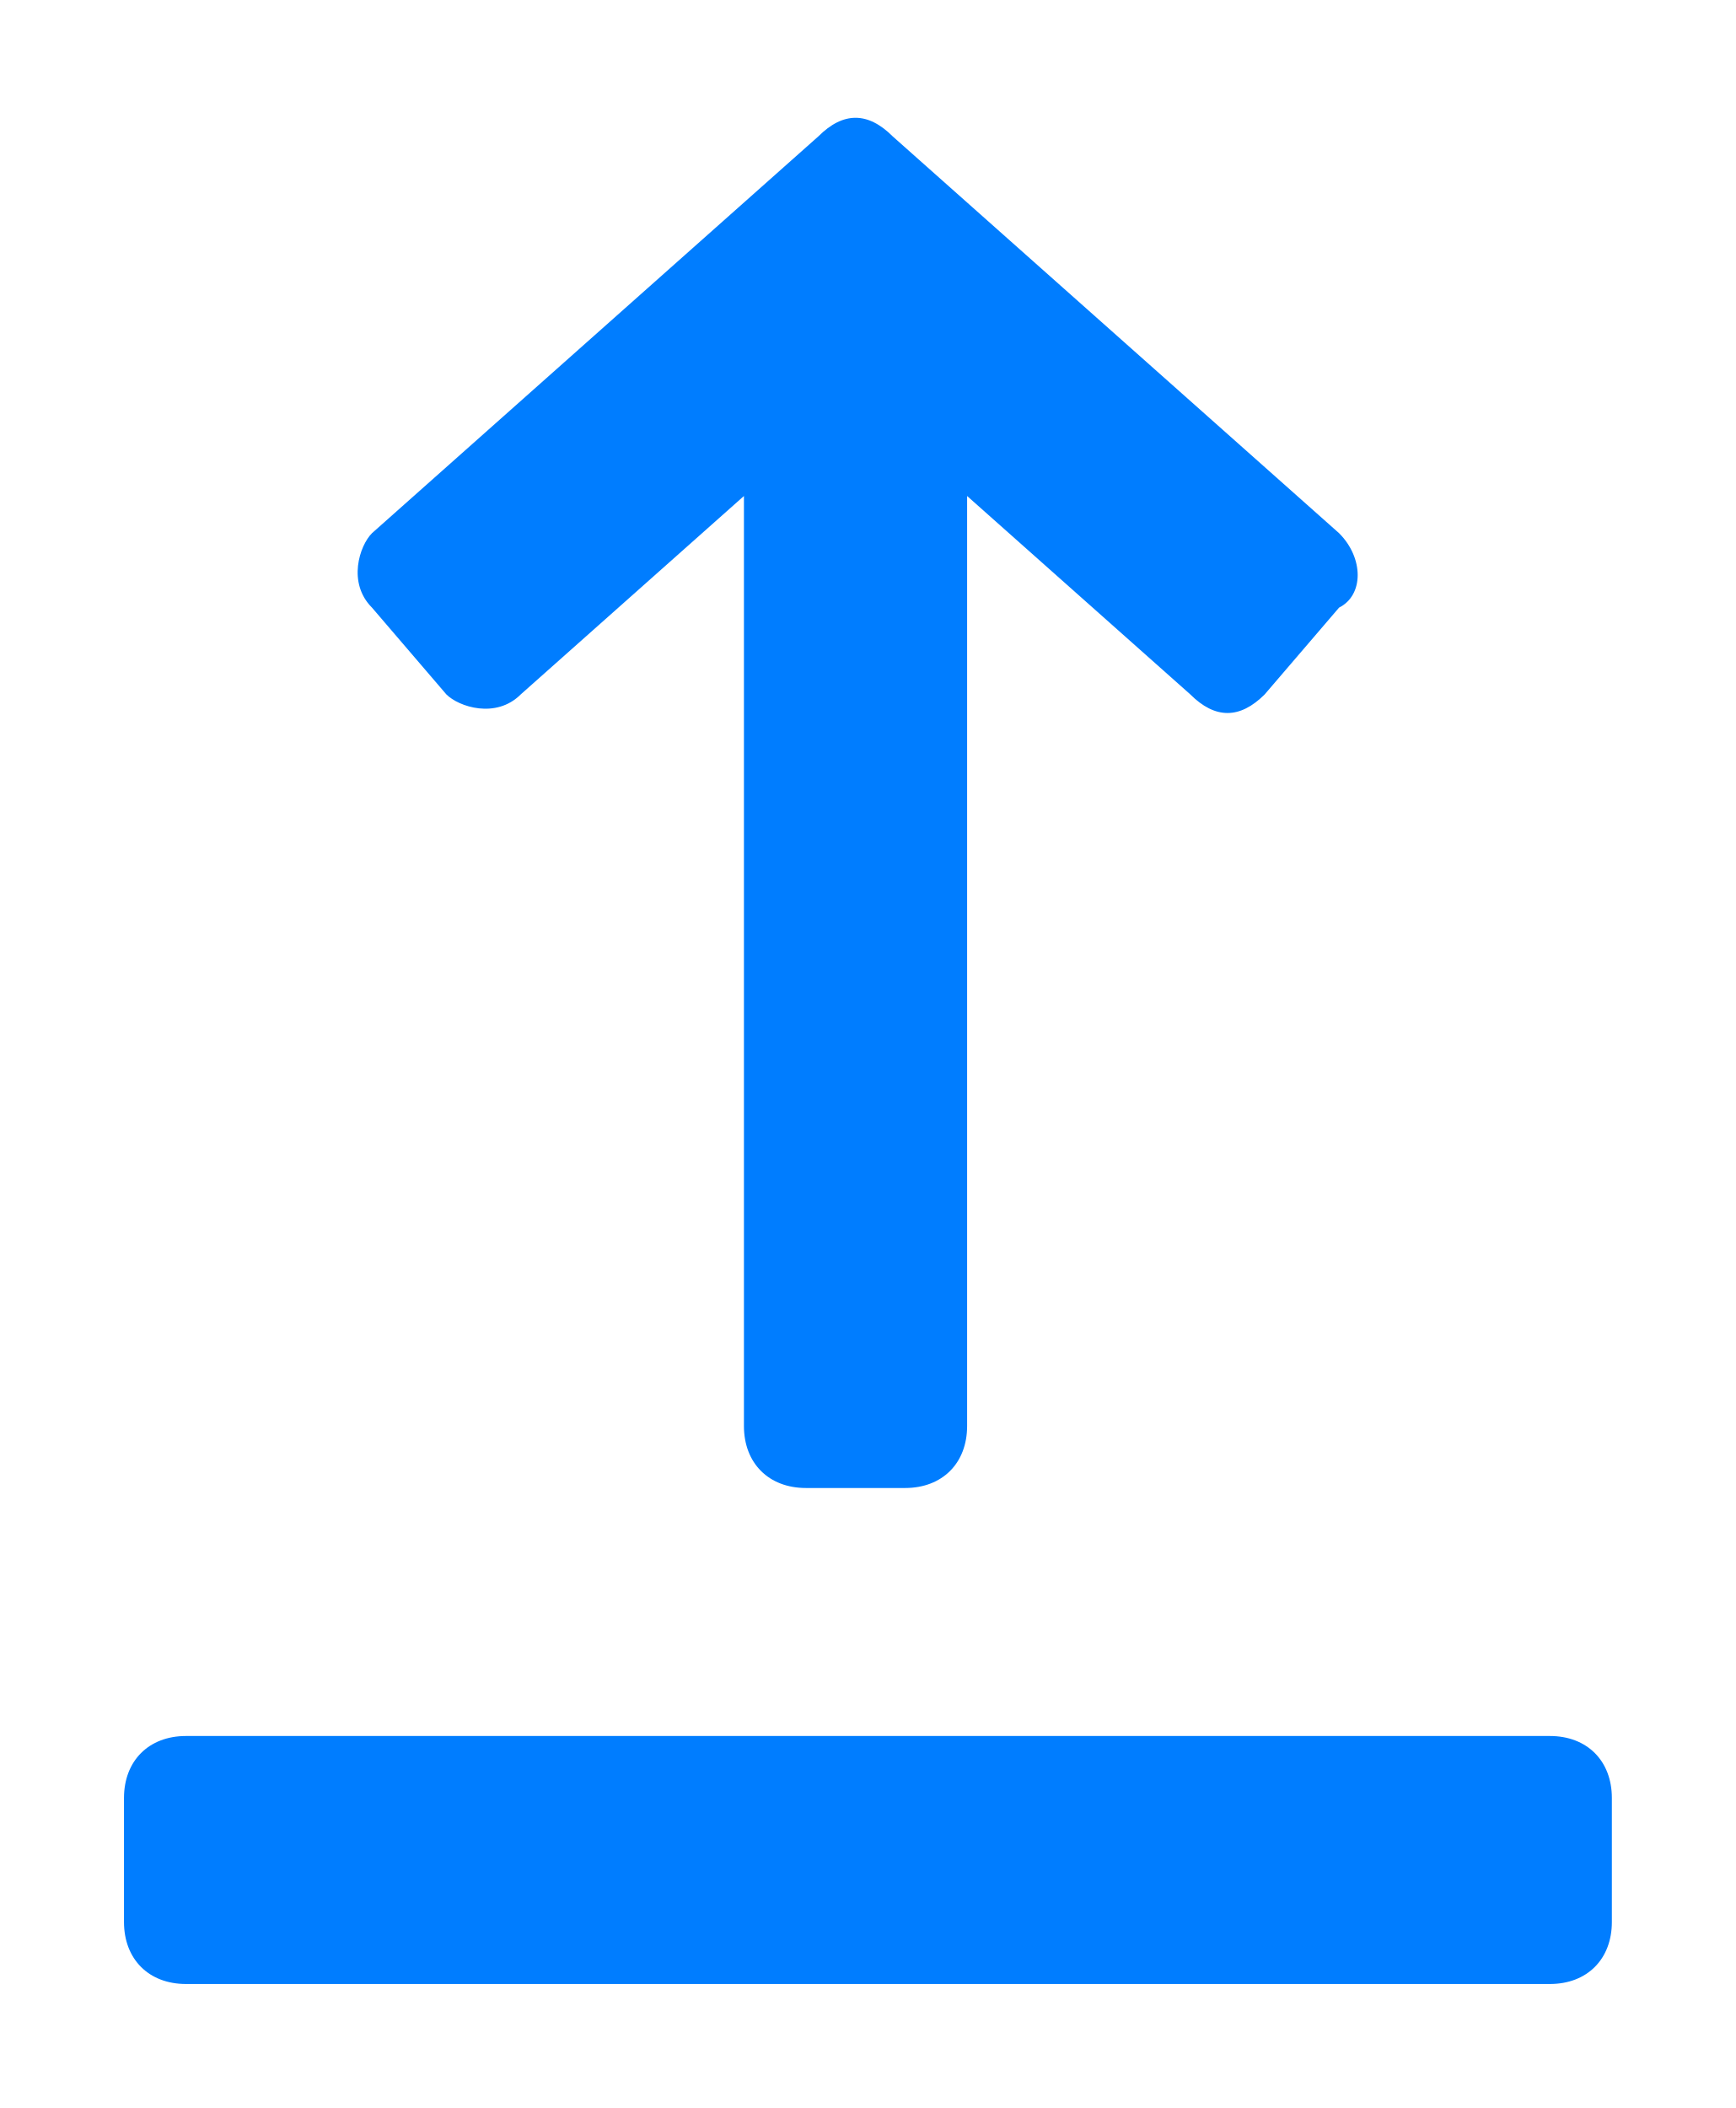
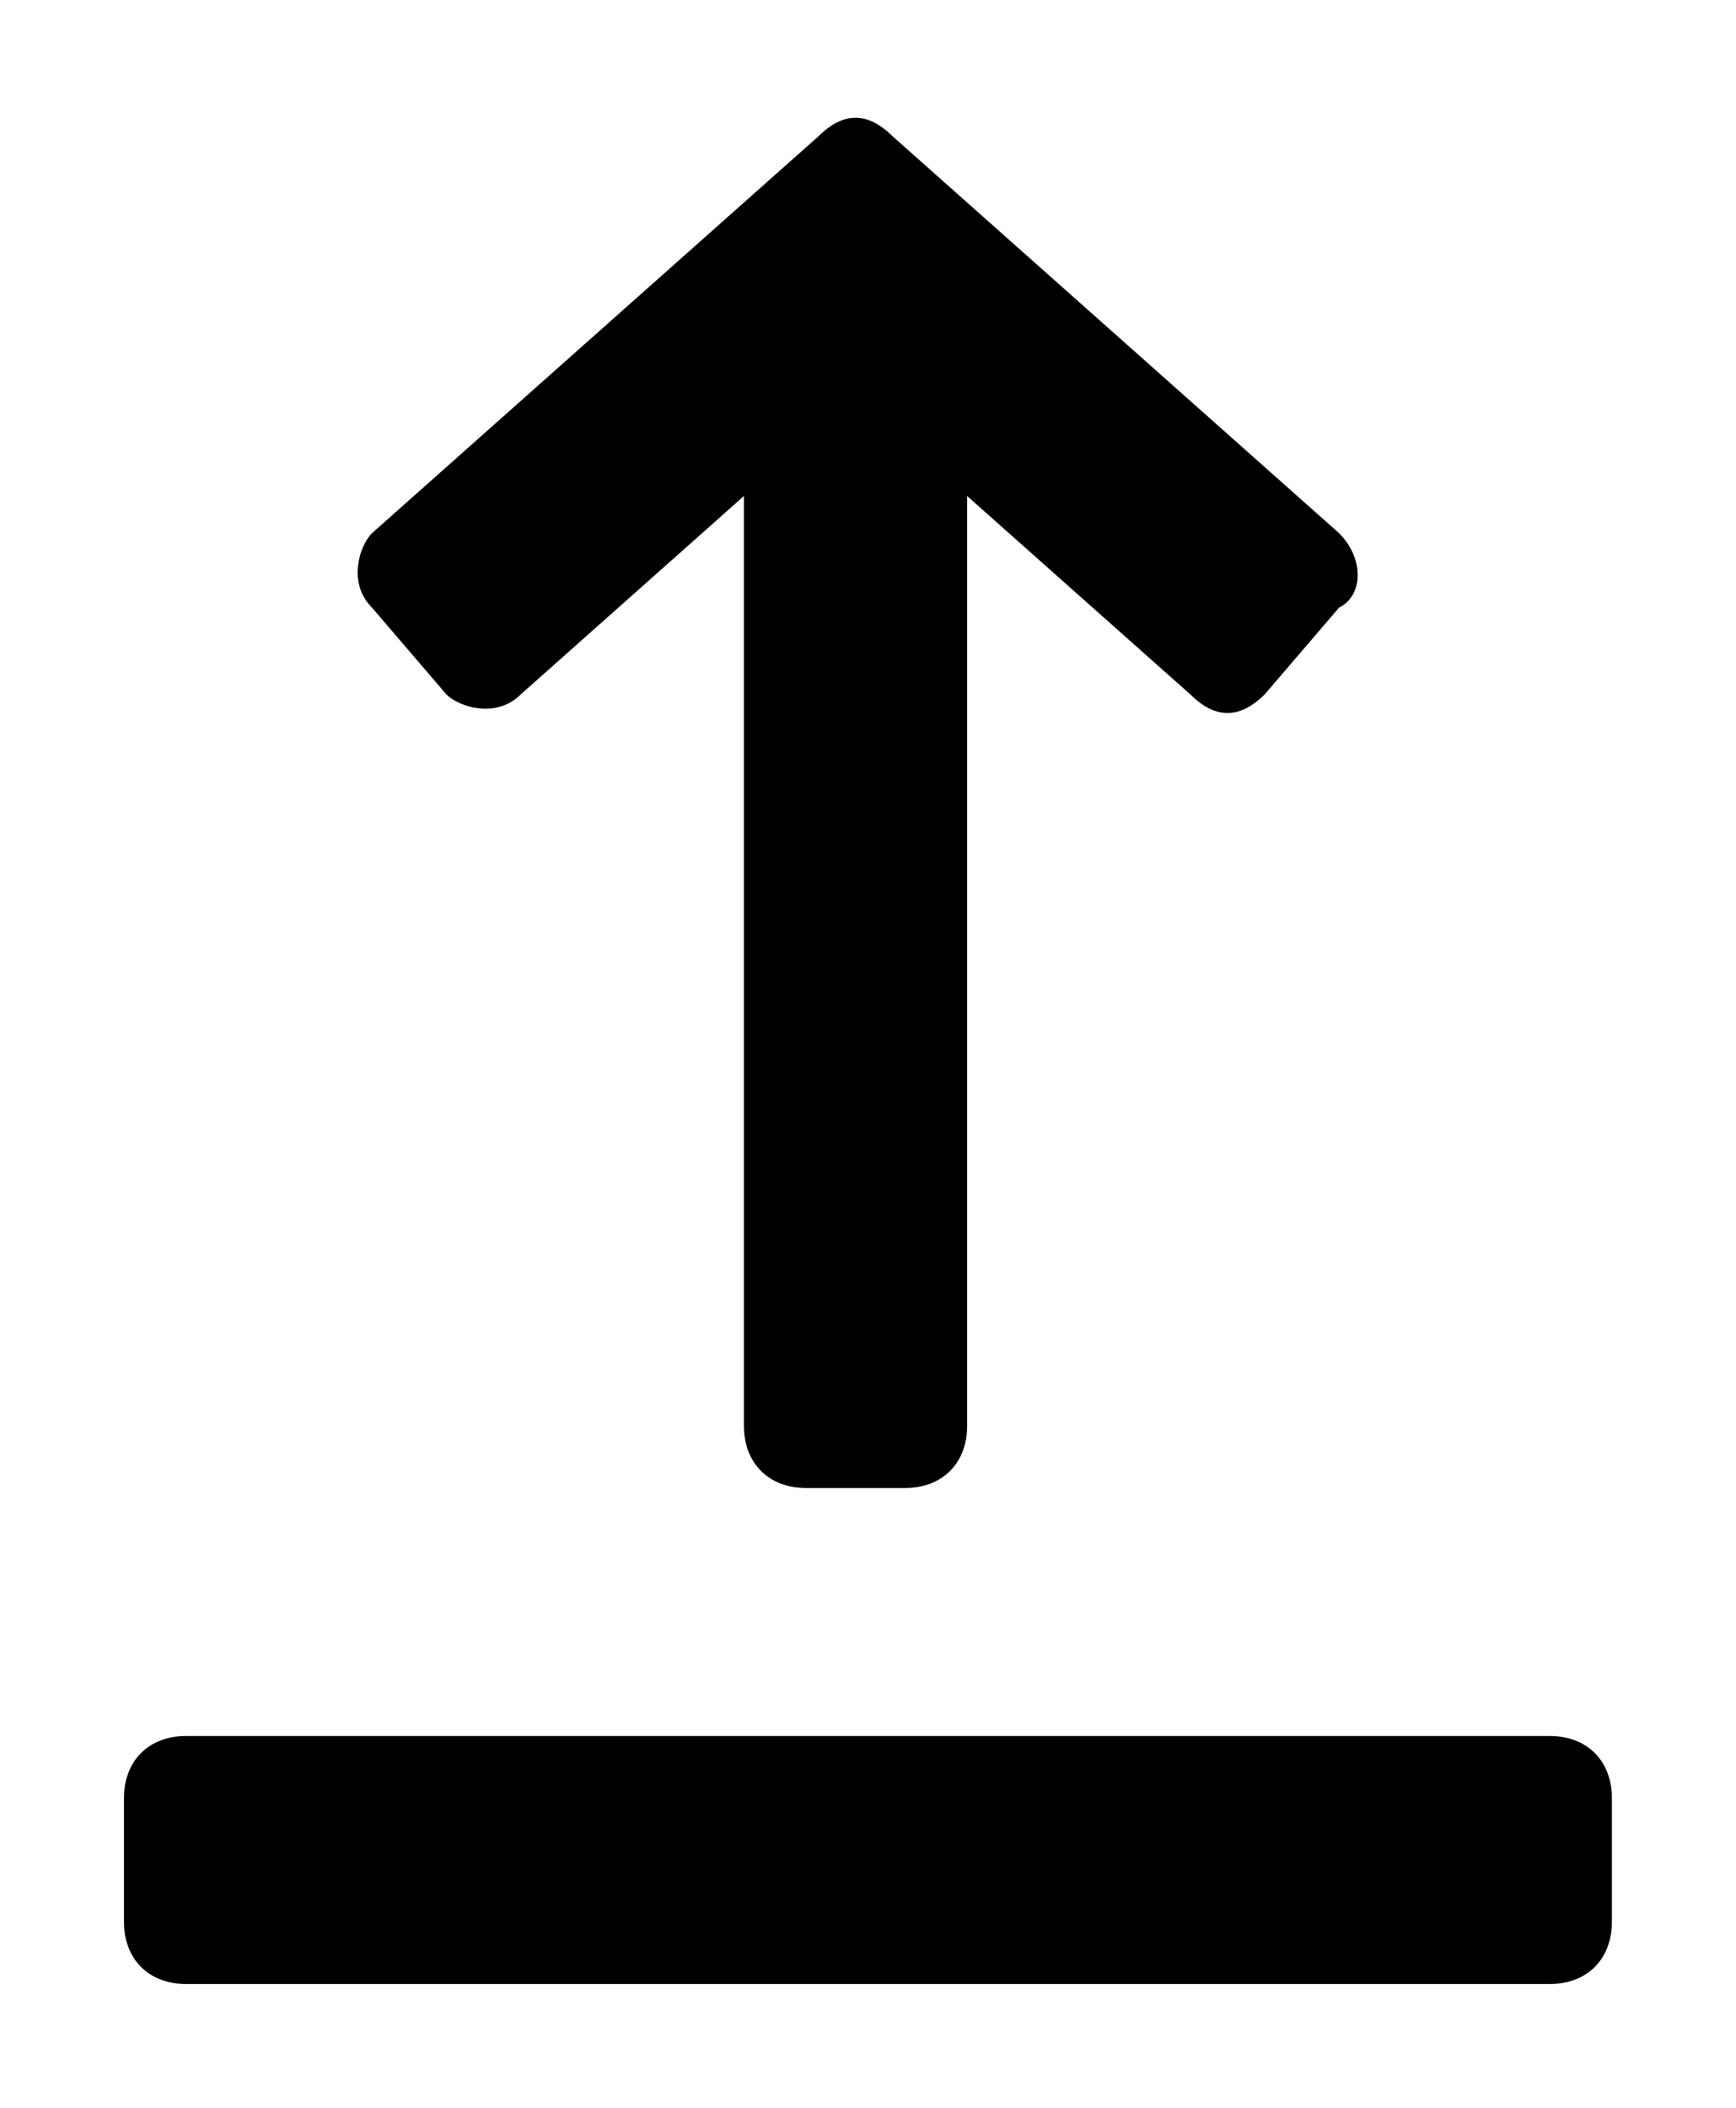
- <svg xmlns="http://www.w3.org/2000/svg" xmlns:xlink="http://www.w3.org/1999/xlink" viewBox="0 0 14 17">
+ <svg xmlns="http://www.w3.org/2000/svg" xmlns:xlink="http://www.w3.org/1999/xlink" viewBox="0 0 14 17" fill="currentColor">
  <defs>
    <path id="a" d="M0 0h14v17H0z" />
  </defs>
  <clipPath id="b">
    <use xlink:href="#a" overflow="visible" />
  </clipPath>
  <g clip-path="url(#b)">
-     <path d="M1.5 16c-.3 0-.5-.2-.5-.5v-1c0-.3.2-.5.5-.5h11c.3 0 .5.2.5.5v1c0 .3-.2.5-.5.5h-11zm5-4c-.3 0-.5-.2-.5-.5V4L4.2 5.6c-.2.2-.5.1-.6 0L3 4.9c-.2-.2-.1-.5 0-.6l3.6-3.2c.2-.2.4-.2.6 0l3.6 3.2c.2.2.2.5 0 .6l-.6.7c-.2.2-.4.2-.6 0L7.8 4v7.5c0 .3-.2.5-.5.5h-.8z" fill="#007dff" />
+     <path d="M1.5 16c-.3 0-.5-.2-.5-.5v-1c0-.3.2-.5.5-.5h11c.3 0 .5.2.5.5v1c0 .3-.2.5-.5.5h-11zm5-4c-.3 0-.5-.2-.5-.5V4L4.2 5.6c-.2.2-.5.1-.6 0L3 4.9c-.2-.2-.1-.5 0-.6l3.6-3.2c.2-.2.4-.2.6 0l3.6 3.2c.2.2.2.5 0 .6l-.6.7c-.2.2-.4.2-.6 0L7.8 4v7.5c0 .3-.2.5-.5.5h-.8z" />
  </g>
</svg>
